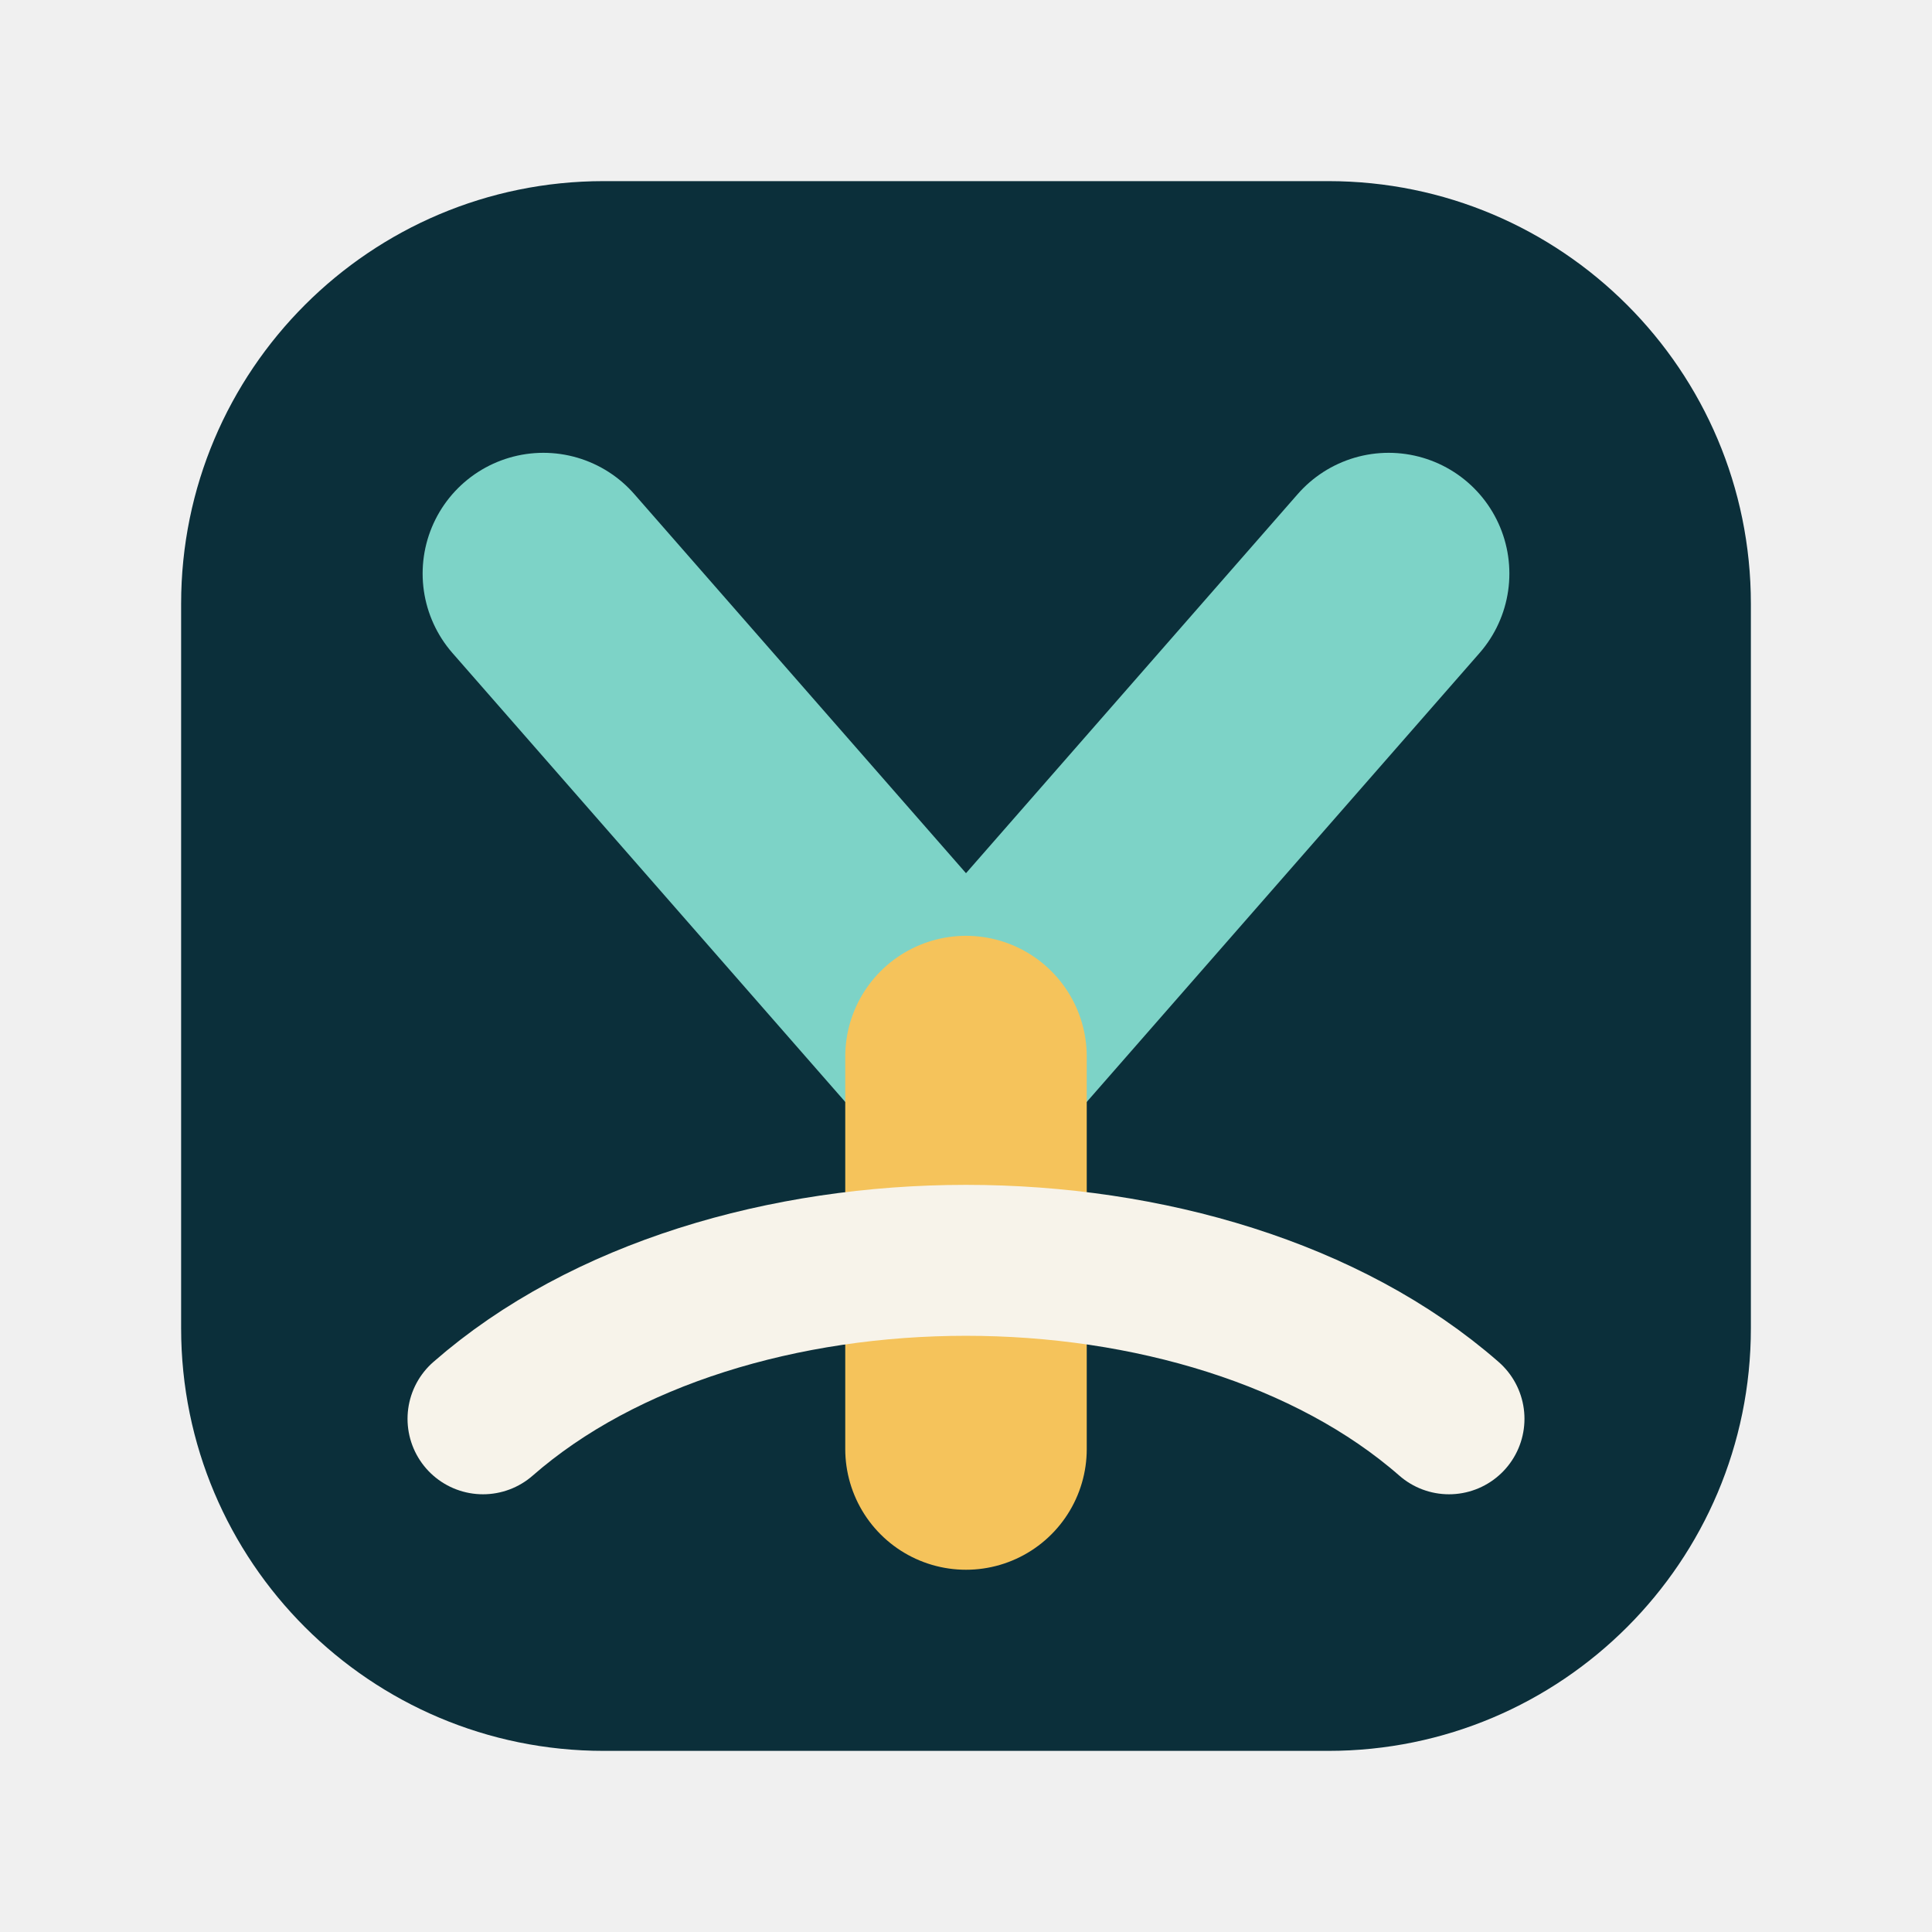
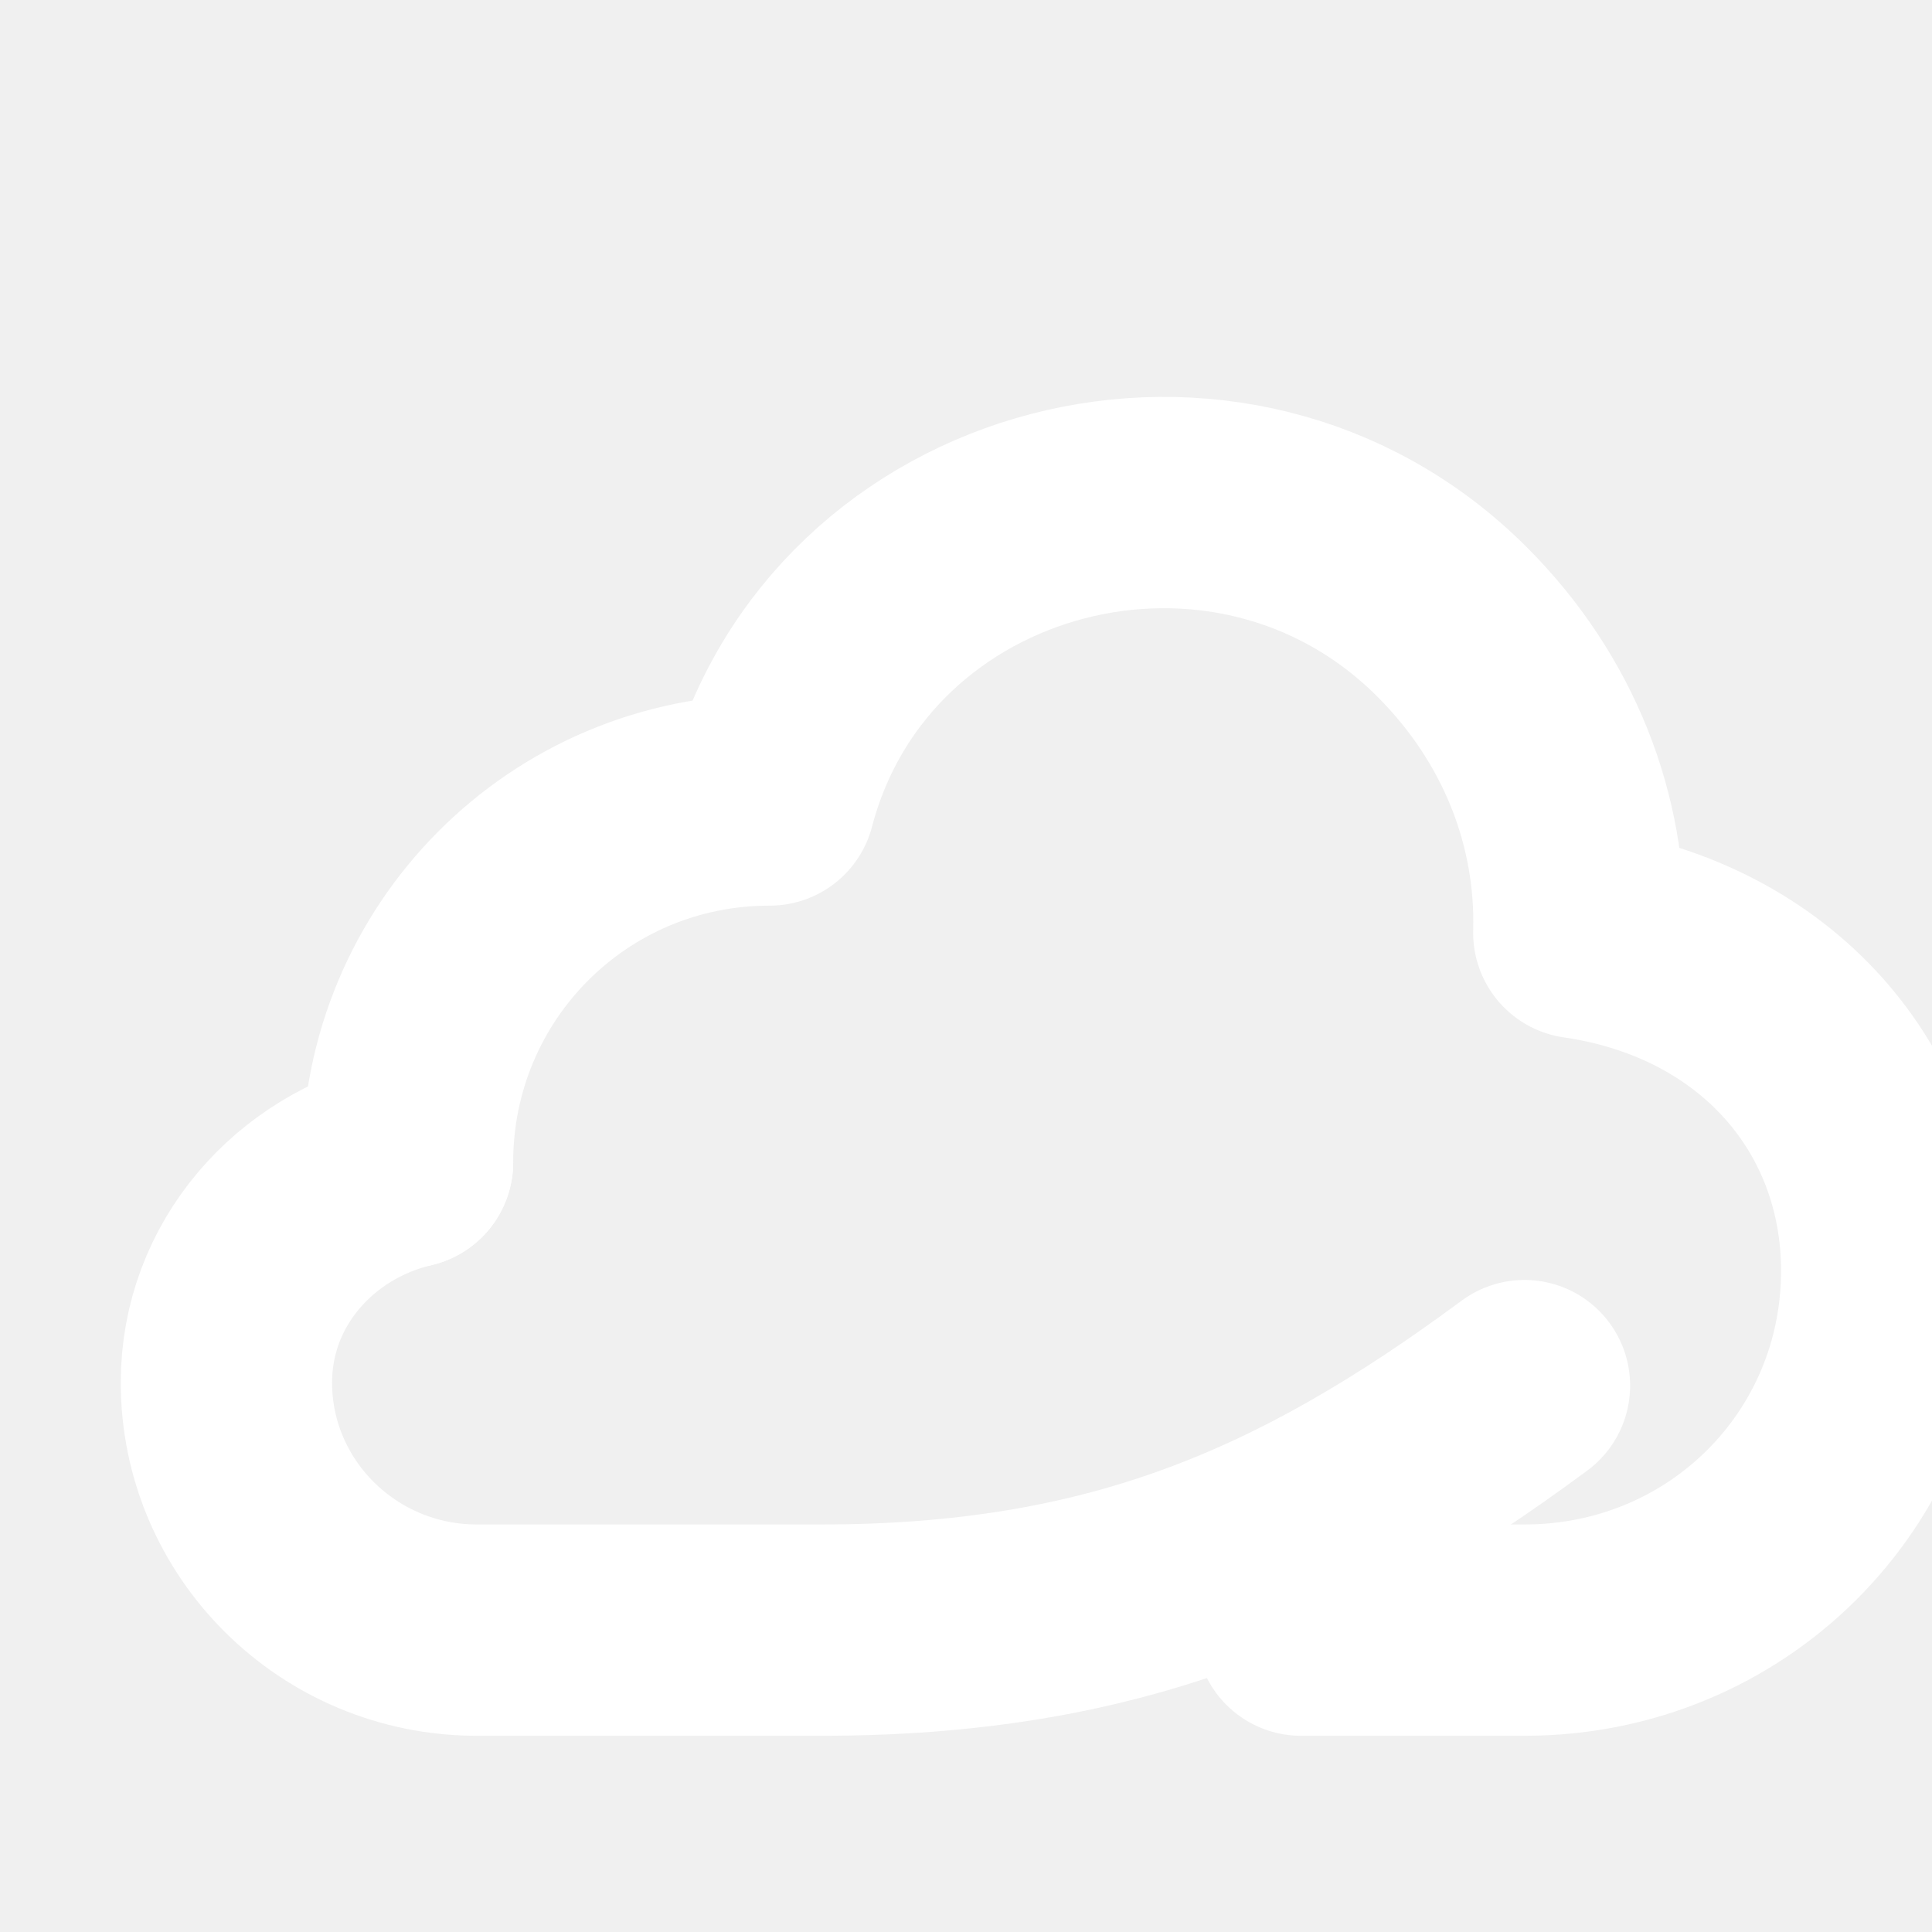
<svg xmlns="http://www.w3.org/2000/svg" width="64" height="64" viewBox="0 0 64 64" fill="none">
-   <rect x="6" y="6" width="52" height="52" rx="14" fill="#0B2F3A" />
-   <path d="M18 19L32 35L46 19" stroke="#7DD3C7" stroke-width="8" stroke-linecap="round" stroke-linejoin="round" />
-   <path d="M32 35V48" stroke="#F5C35B" stroke-width="8" stroke-linecap="round" />
-   <path d="M16 47C24 40 40 40 48 47" stroke="#F7F3EA" stroke-width="5" stroke-linecap="round" />
+   <path d="M13.5 38.5C13.5 31.9 18.8 26.5 25.5 26.5C28.1 16.6 40.8 13.3 48.1 20.6C51 23.5 52.4 27.2 52.3 30.9C58.5 31.8 62.5 36.4 62.5 42.1C62.5 48.7 57.2 54 50.5 54H43.1" stroke="#FFFFFF" stroke-width="7" stroke-linecap="round" stroke-linejoin="round" />
+   <path d="M13.5 38.5C10.1 39.3 7.5 42.2 7.5 45.8C7.5 50.3 11.2 54 15.8 54H27.2C36.8 54 43.2 51.3 50.5 45.9" stroke="#FFFFFF" stroke-width="7" stroke-linecap="round" stroke-linejoin="round" />
</svg>
